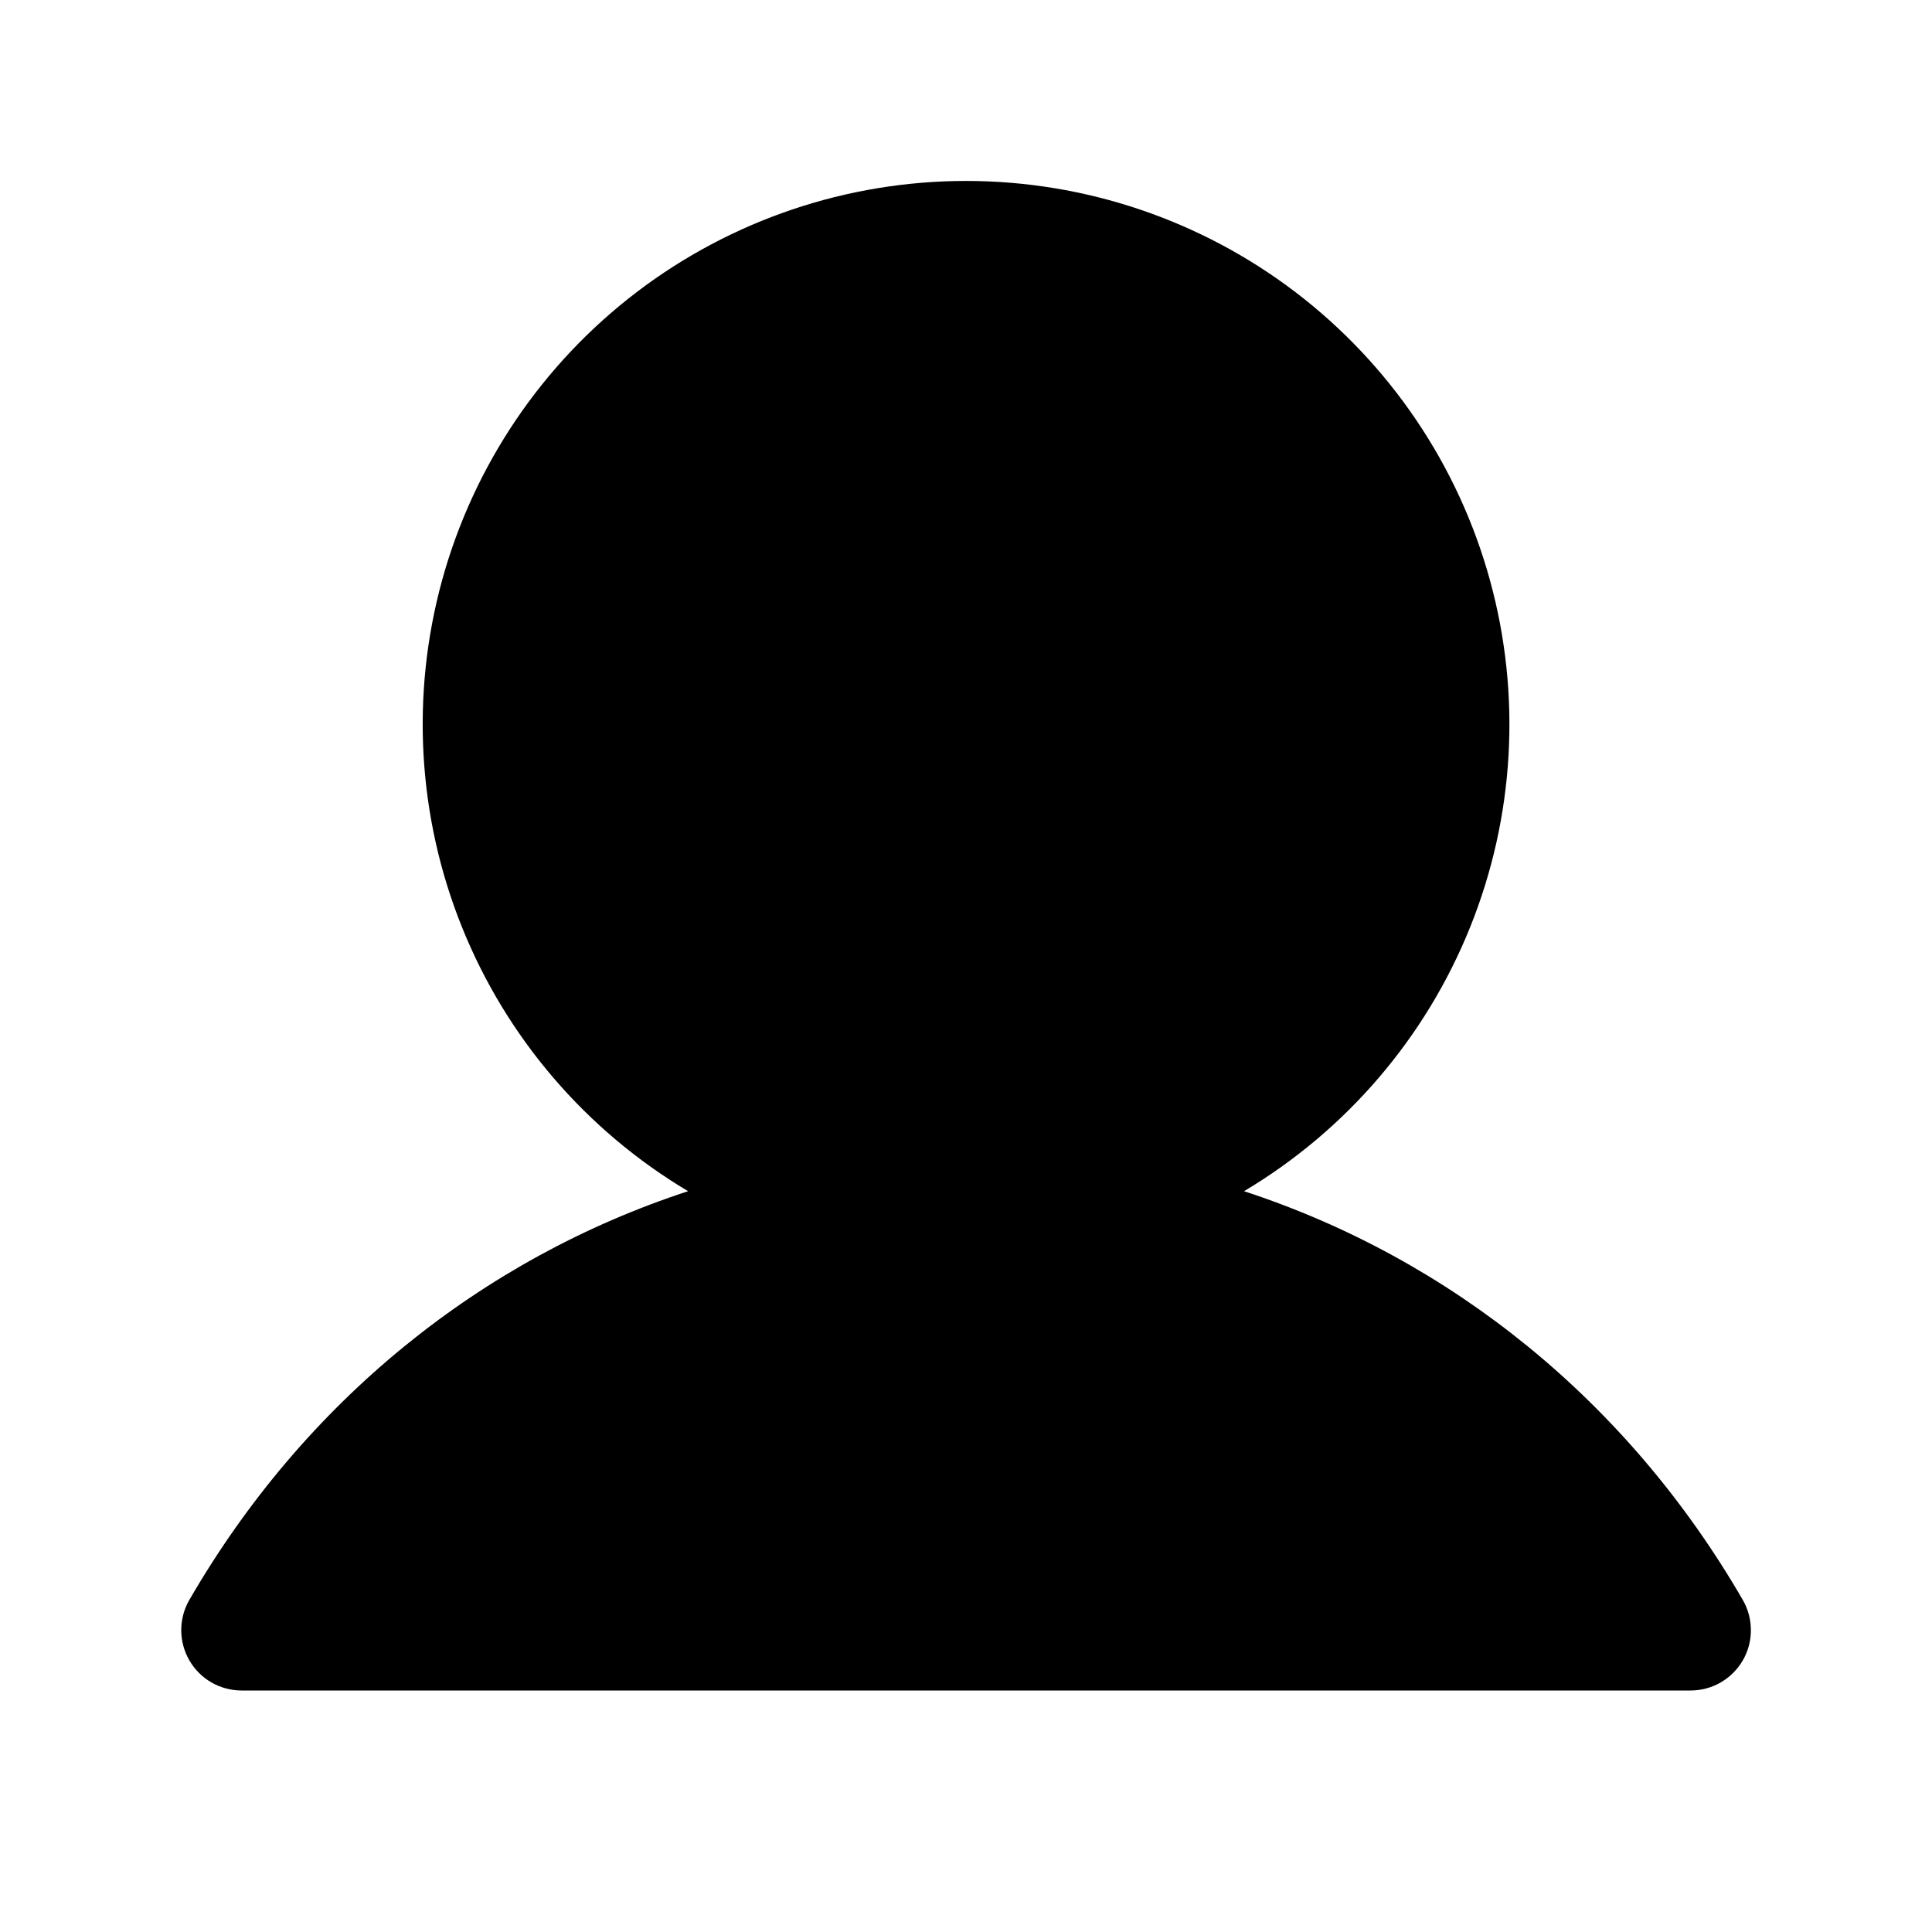
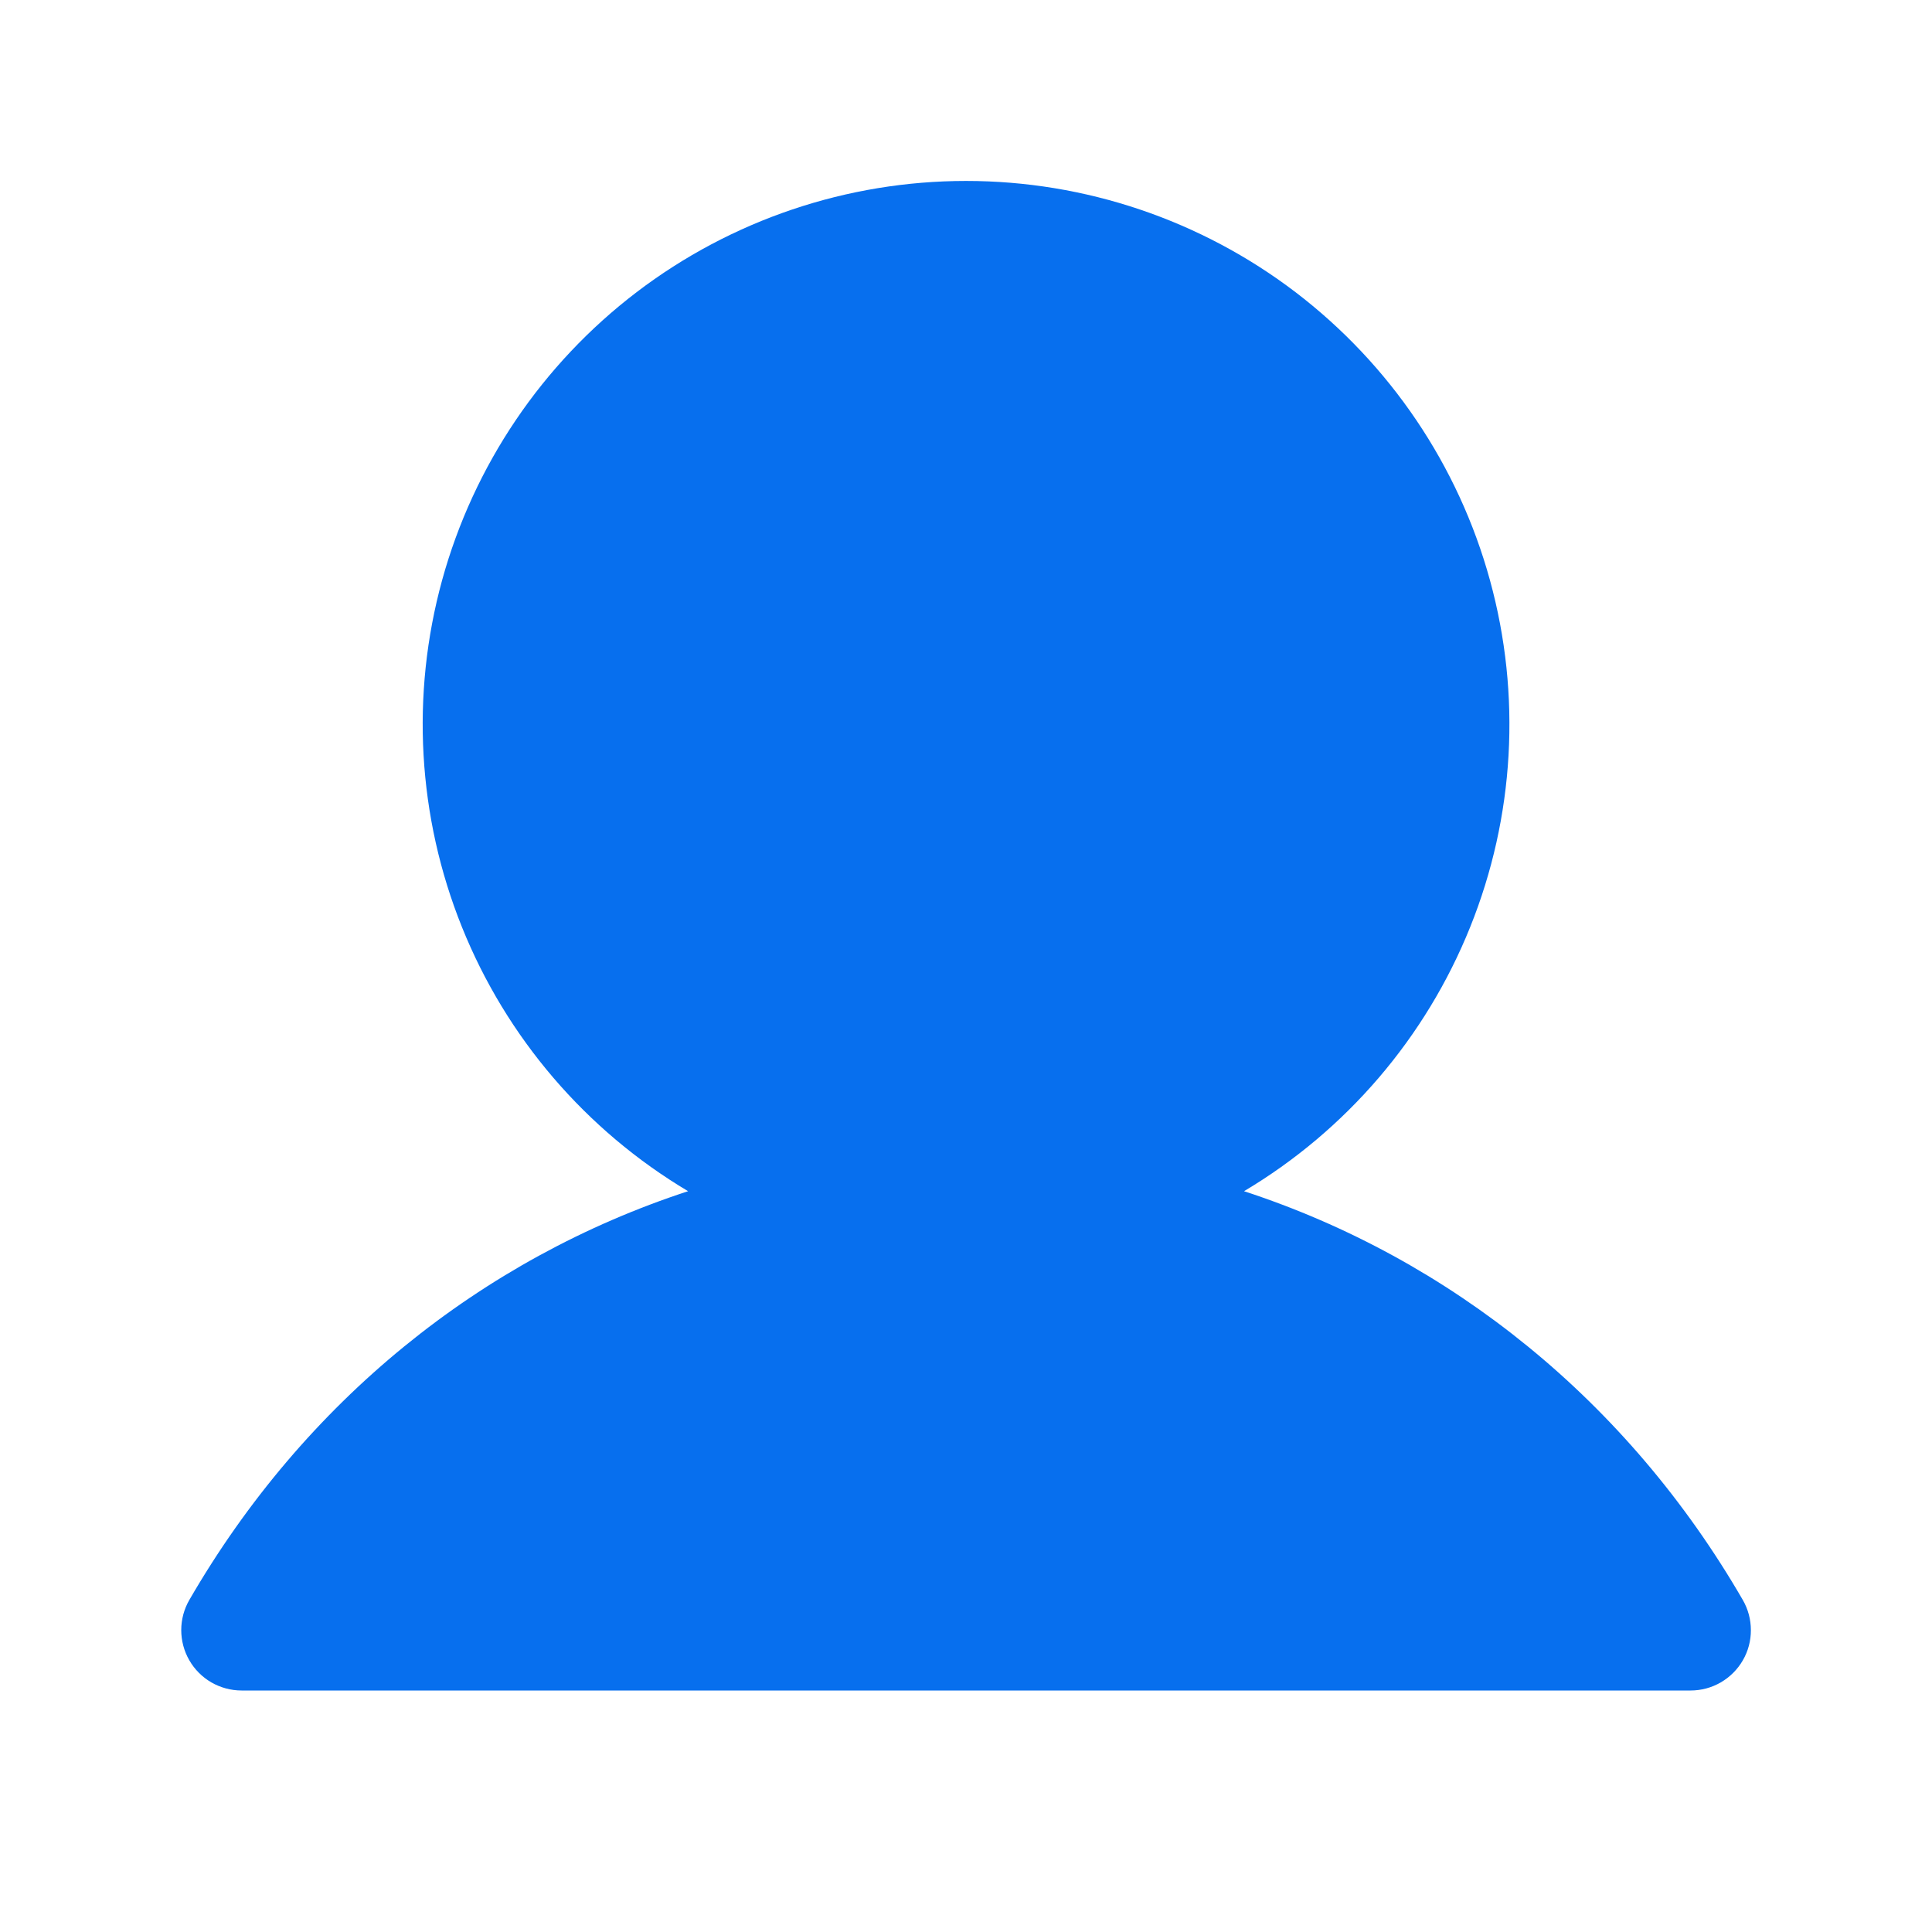
<svg xmlns="http://www.w3.org/2000/svg" width="32" height="32" viewBox="0 0 32 32" fill="none">
-   <path d="M28.867 27.5C28.779 27.652 28.653 27.778 28.501 27.866C28.349 27.954 28.177 28 28.001 28H4.001C3.825 28 3.653 27.953 3.501 27.866C3.349 27.778 3.223 27.651 3.136 27.5C3.048 27.348 3.002 27.175 3.002 27C3.002 26.824 3.048 26.652 3.136 26.5C5.04 23.209 7.973 20.849 11.397 19.73C9.704 18.722 8.388 17.186 7.652 15.357C6.916 13.529 6.801 11.509 7.323 9.609C7.846 7.709 8.978 6.033 10.546 4.838C12.114 3.644 14.03 2.997 16.001 2.997C17.972 2.997 19.888 3.644 21.456 4.838C23.023 6.033 24.156 7.709 24.678 9.609C25.201 11.509 25.086 13.529 24.35 15.357C23.614 17.186 22.298 18.722 20.605 19.73C24.028 20.849 26.962 23.209 28.866 26.5C28.954 26.652 29 26.824 29 27C29.001 27.175 28.955 27.348 28.867 27.5Z" fill="black" />
+   <path d="M28.867 27.5C28.779 27.652 28.653 27.778 28.501 27.866C28.349 27.954 28.177 28 28.001 28H4.001C3.825 28 3.653 27.953 3.501 27.866C3.349 27.778 3.223 27.651 3.136 27.5C3.048 27.348 3.002 27.175 3.002 27C3.002 26.824 3.048 26.652 3.136 26.5C5.04 23.209 7.973 20.849 11.397 19.73C9.704 18.722 8.388 17.186 7.652 15.357C6.916 13.529 6.801 11.509 7.323 9.609C7.846 7.709 8.978 6.033 10.546 4.838C12.114 3.644 14.03 2.997 16.001 2.997C17.972 2.997 19.888 3.644 21.456 4.838C23.023 6.033 24.156 7.709 24.678 9.609C25.201 11.509 25.086 13.529 24.35 15.357C23.614 17.186 22.298 18.722 20.605 19.73C24.028 20.849 26.962 23.209 28.866 26.5C28.954 26.652 29 26.824 29 27C29.001 27.175 28.955 27.348 28.867 27.5Z" fill="#076FEE" />
</svg>
